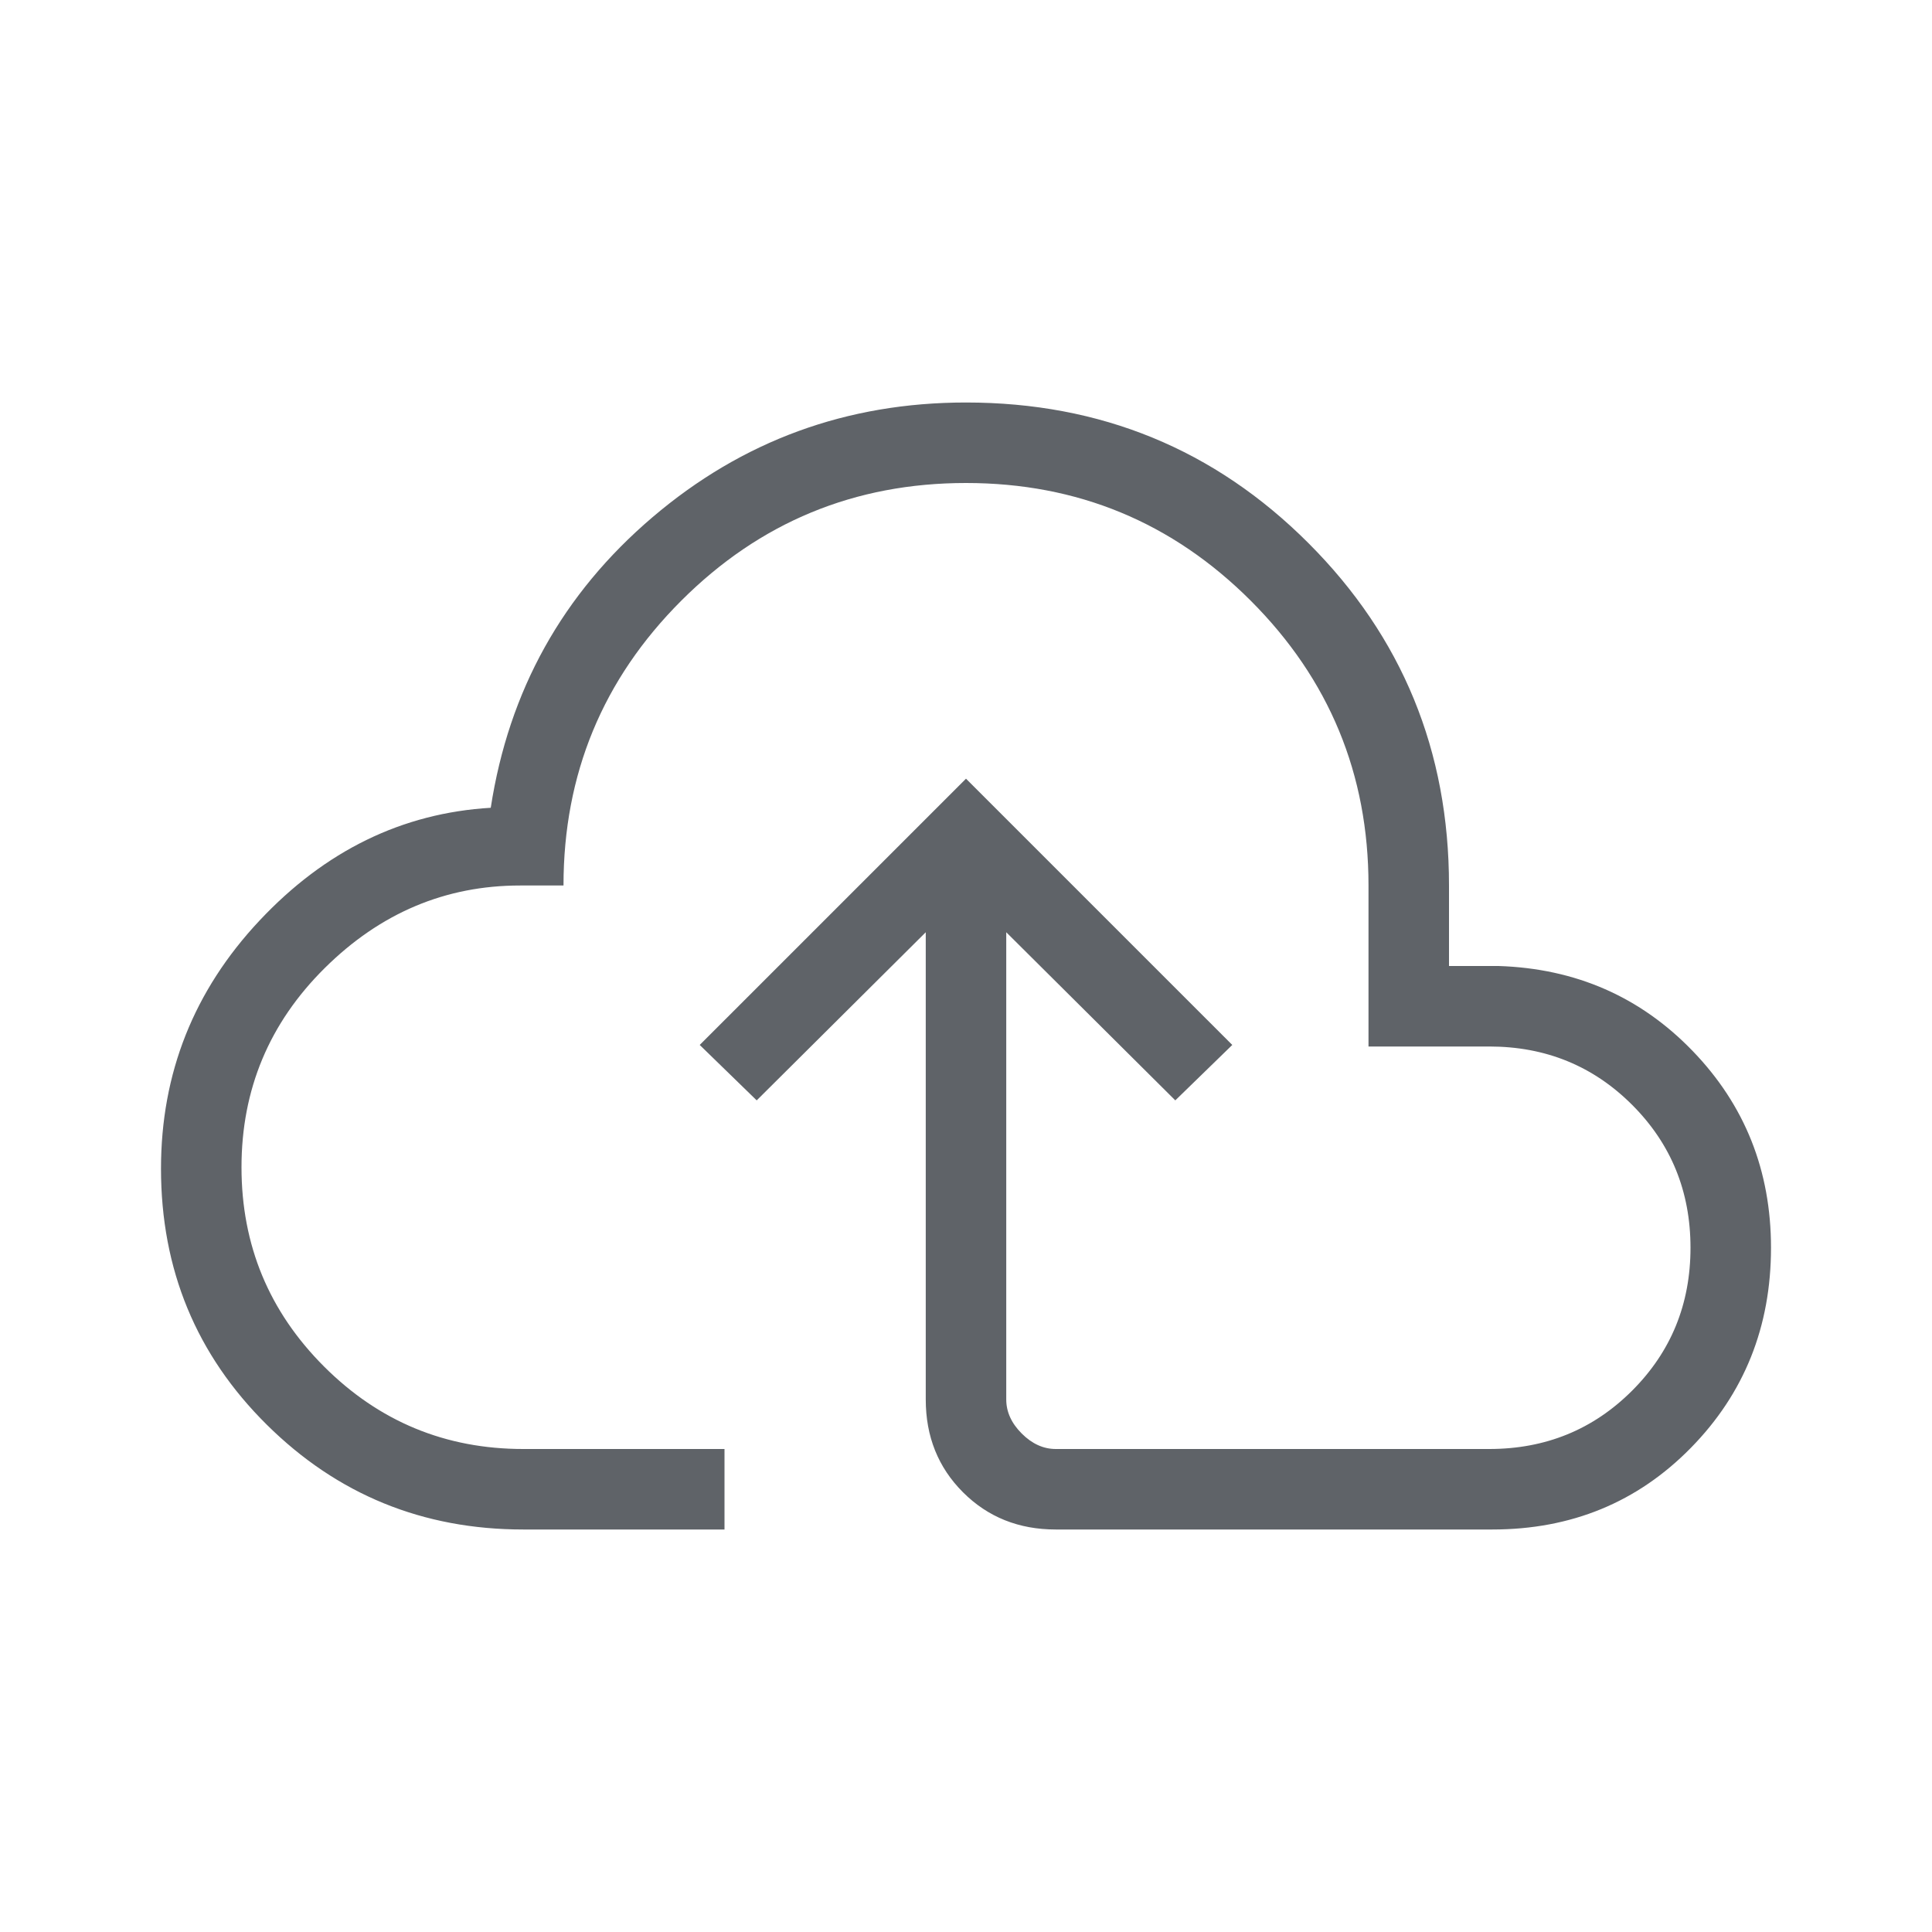
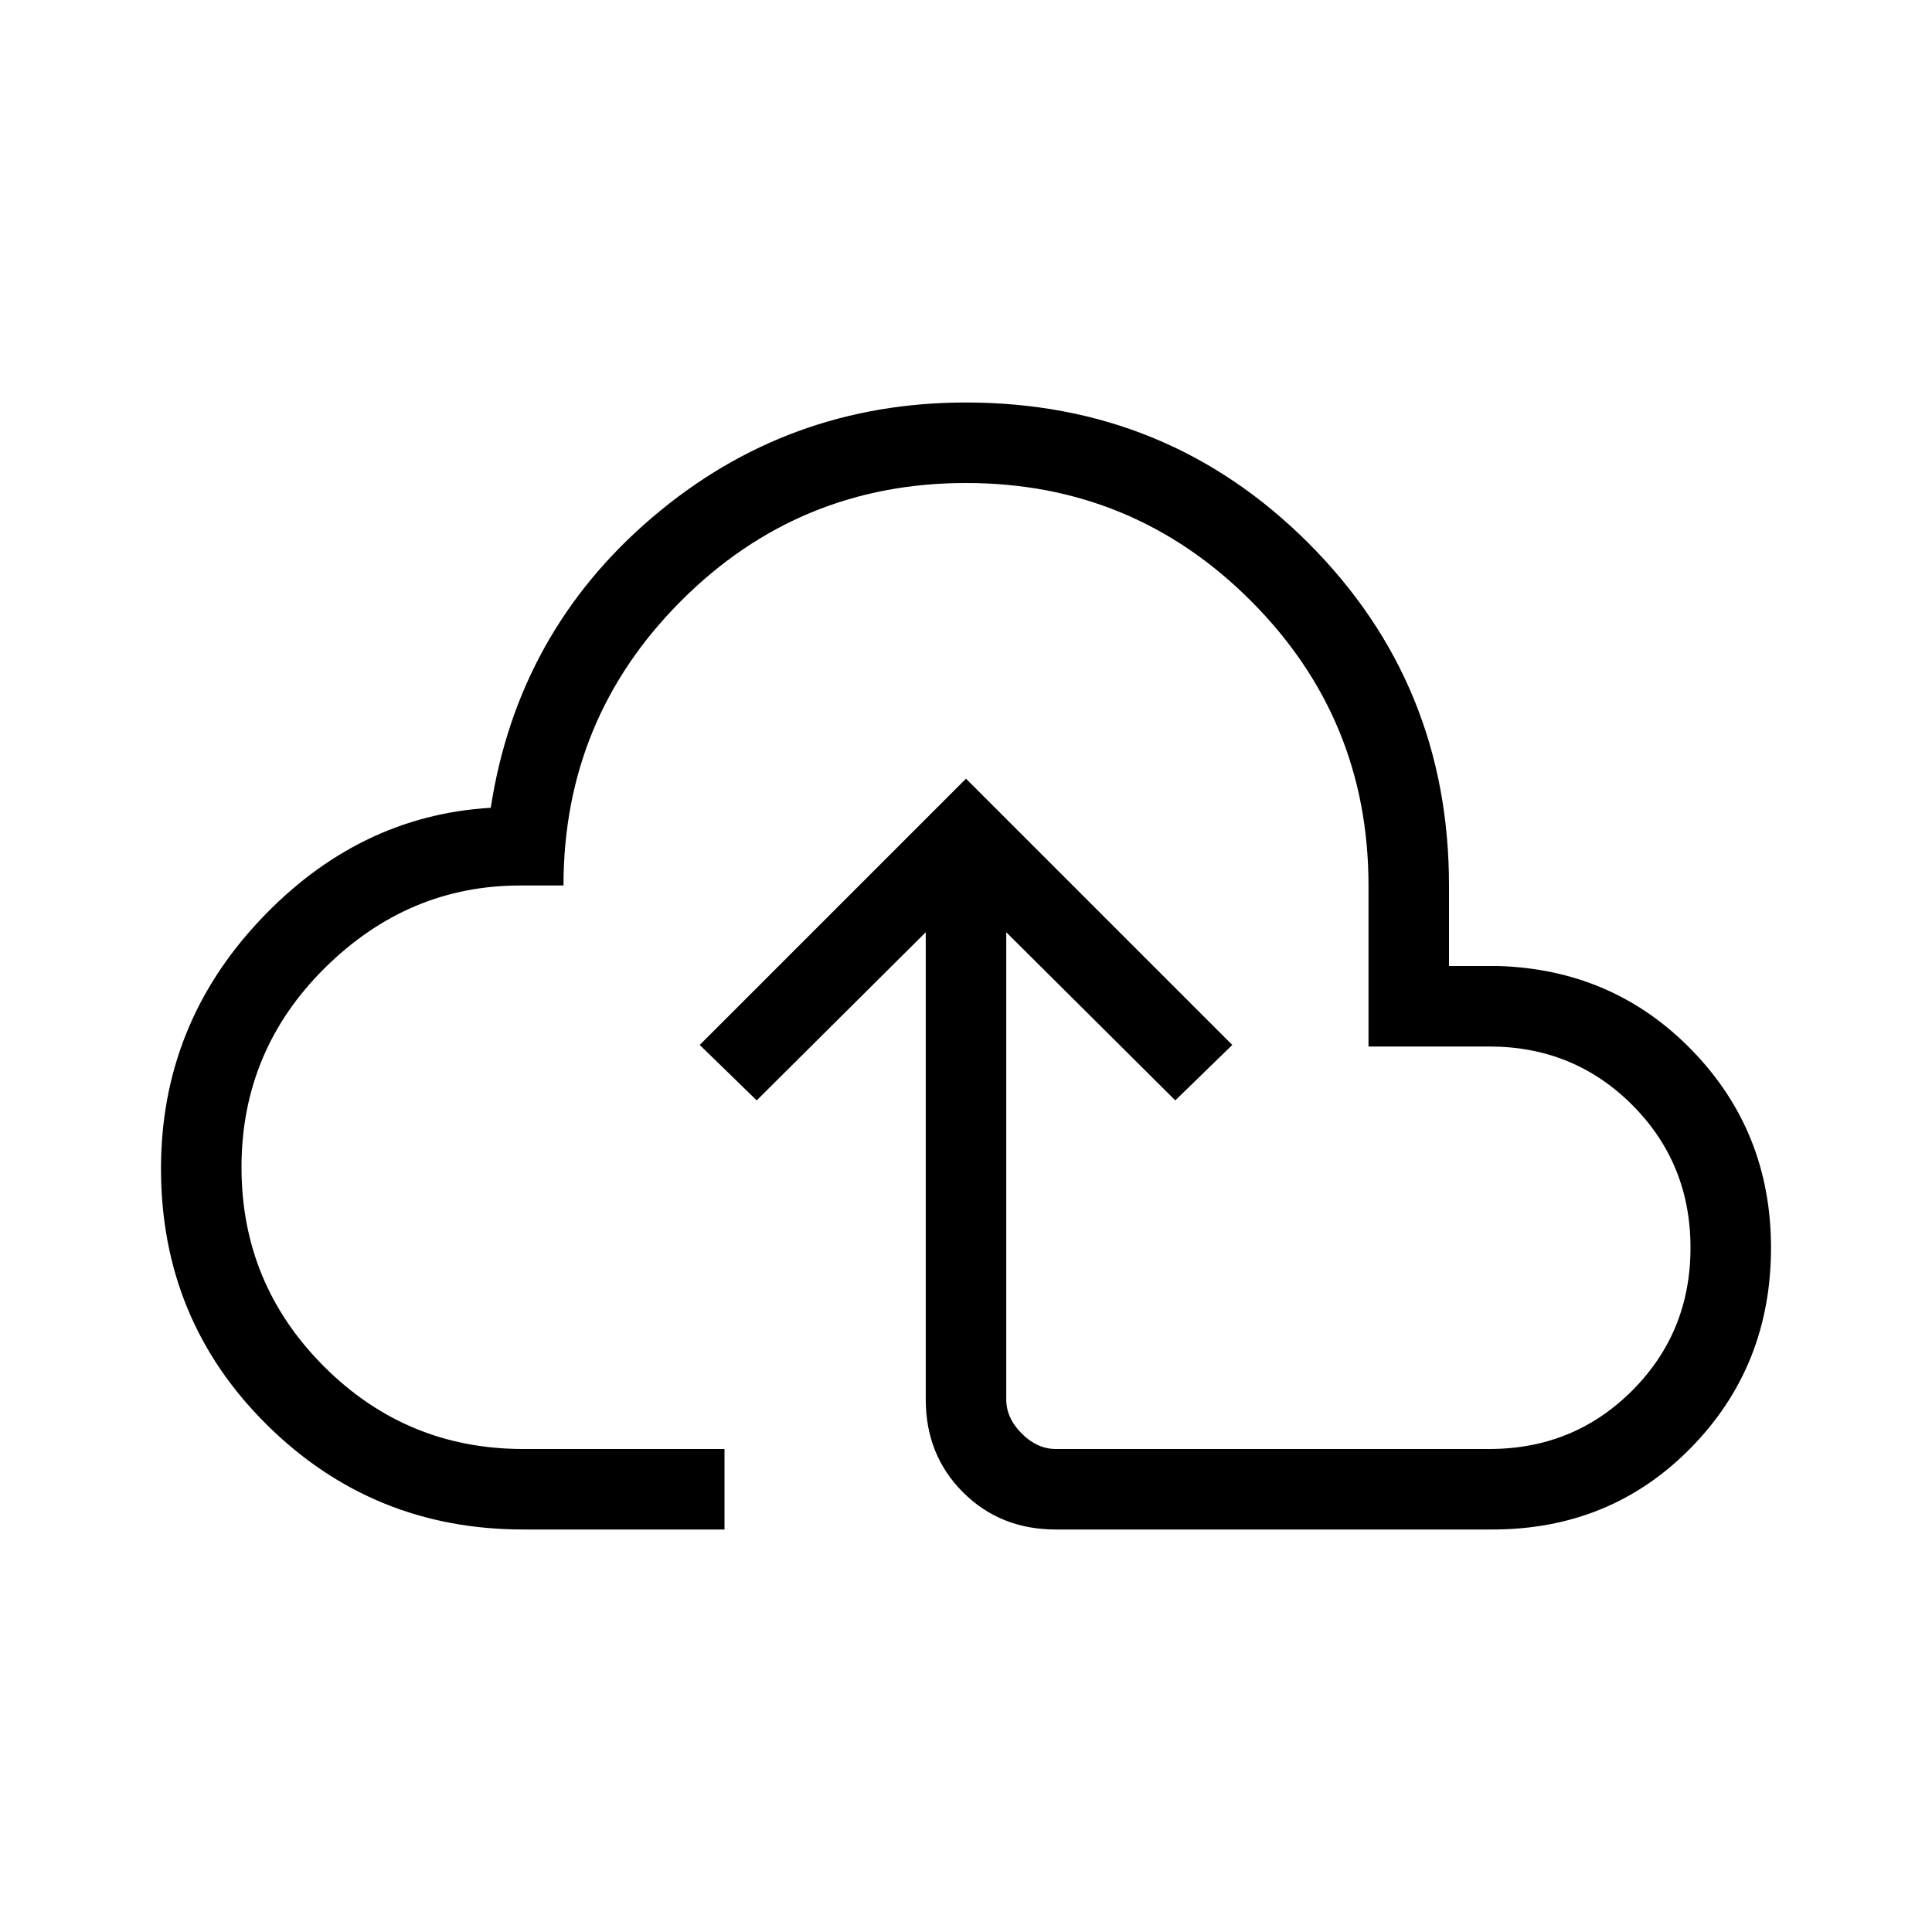
- <svg xmlns="http://www.w3.org/2000/svg" height="24px" viewBox="0 -960 960 960" width="24px" fill="#5f6368">
+ <svg xmlns="http://www.w3.org/2000/svg" height="24px" viewBox="0 -960 960 960" width="24px" fill="#000000">
  <path d="M260-200q-74.85 0-127.42-52.06Q80-304.11 80-379.31q0-71.07 48.92-123.23 48.93-52.15 114.93-56.08Q257.31-646 324.23-703q66.92-57 155.77-57 100.29 0 170.14 69.86Q720-620.29 720-520v40h24.62q57.46 1.85 96.42 42.19Q880-397.46 880-340q0 58.85-39.81 99.42Q800.38-200 741.54-200H524.62q-27.62 0-46.12-18.5Q460-237 460-264.62v-232.15l-84 83.54-28.31-27.54L480-573.08l132.31 132.31L584-413.23l-84-83.54v232.15q0 9.24 7.69 16.93 7.69 7.69 16.93 7.69H740q42 0 71-29t29-71q0-42-29-71t-71-29h-60v-80q0-83-58.5-141.5T480-720q-83 0-141.5 58.5T280-520h-21.54q-55.69 0-97.08 41Q120-438 120-380t41 99q41 41 99 41h100v40H260Zm220-260Z" />
</svg>
